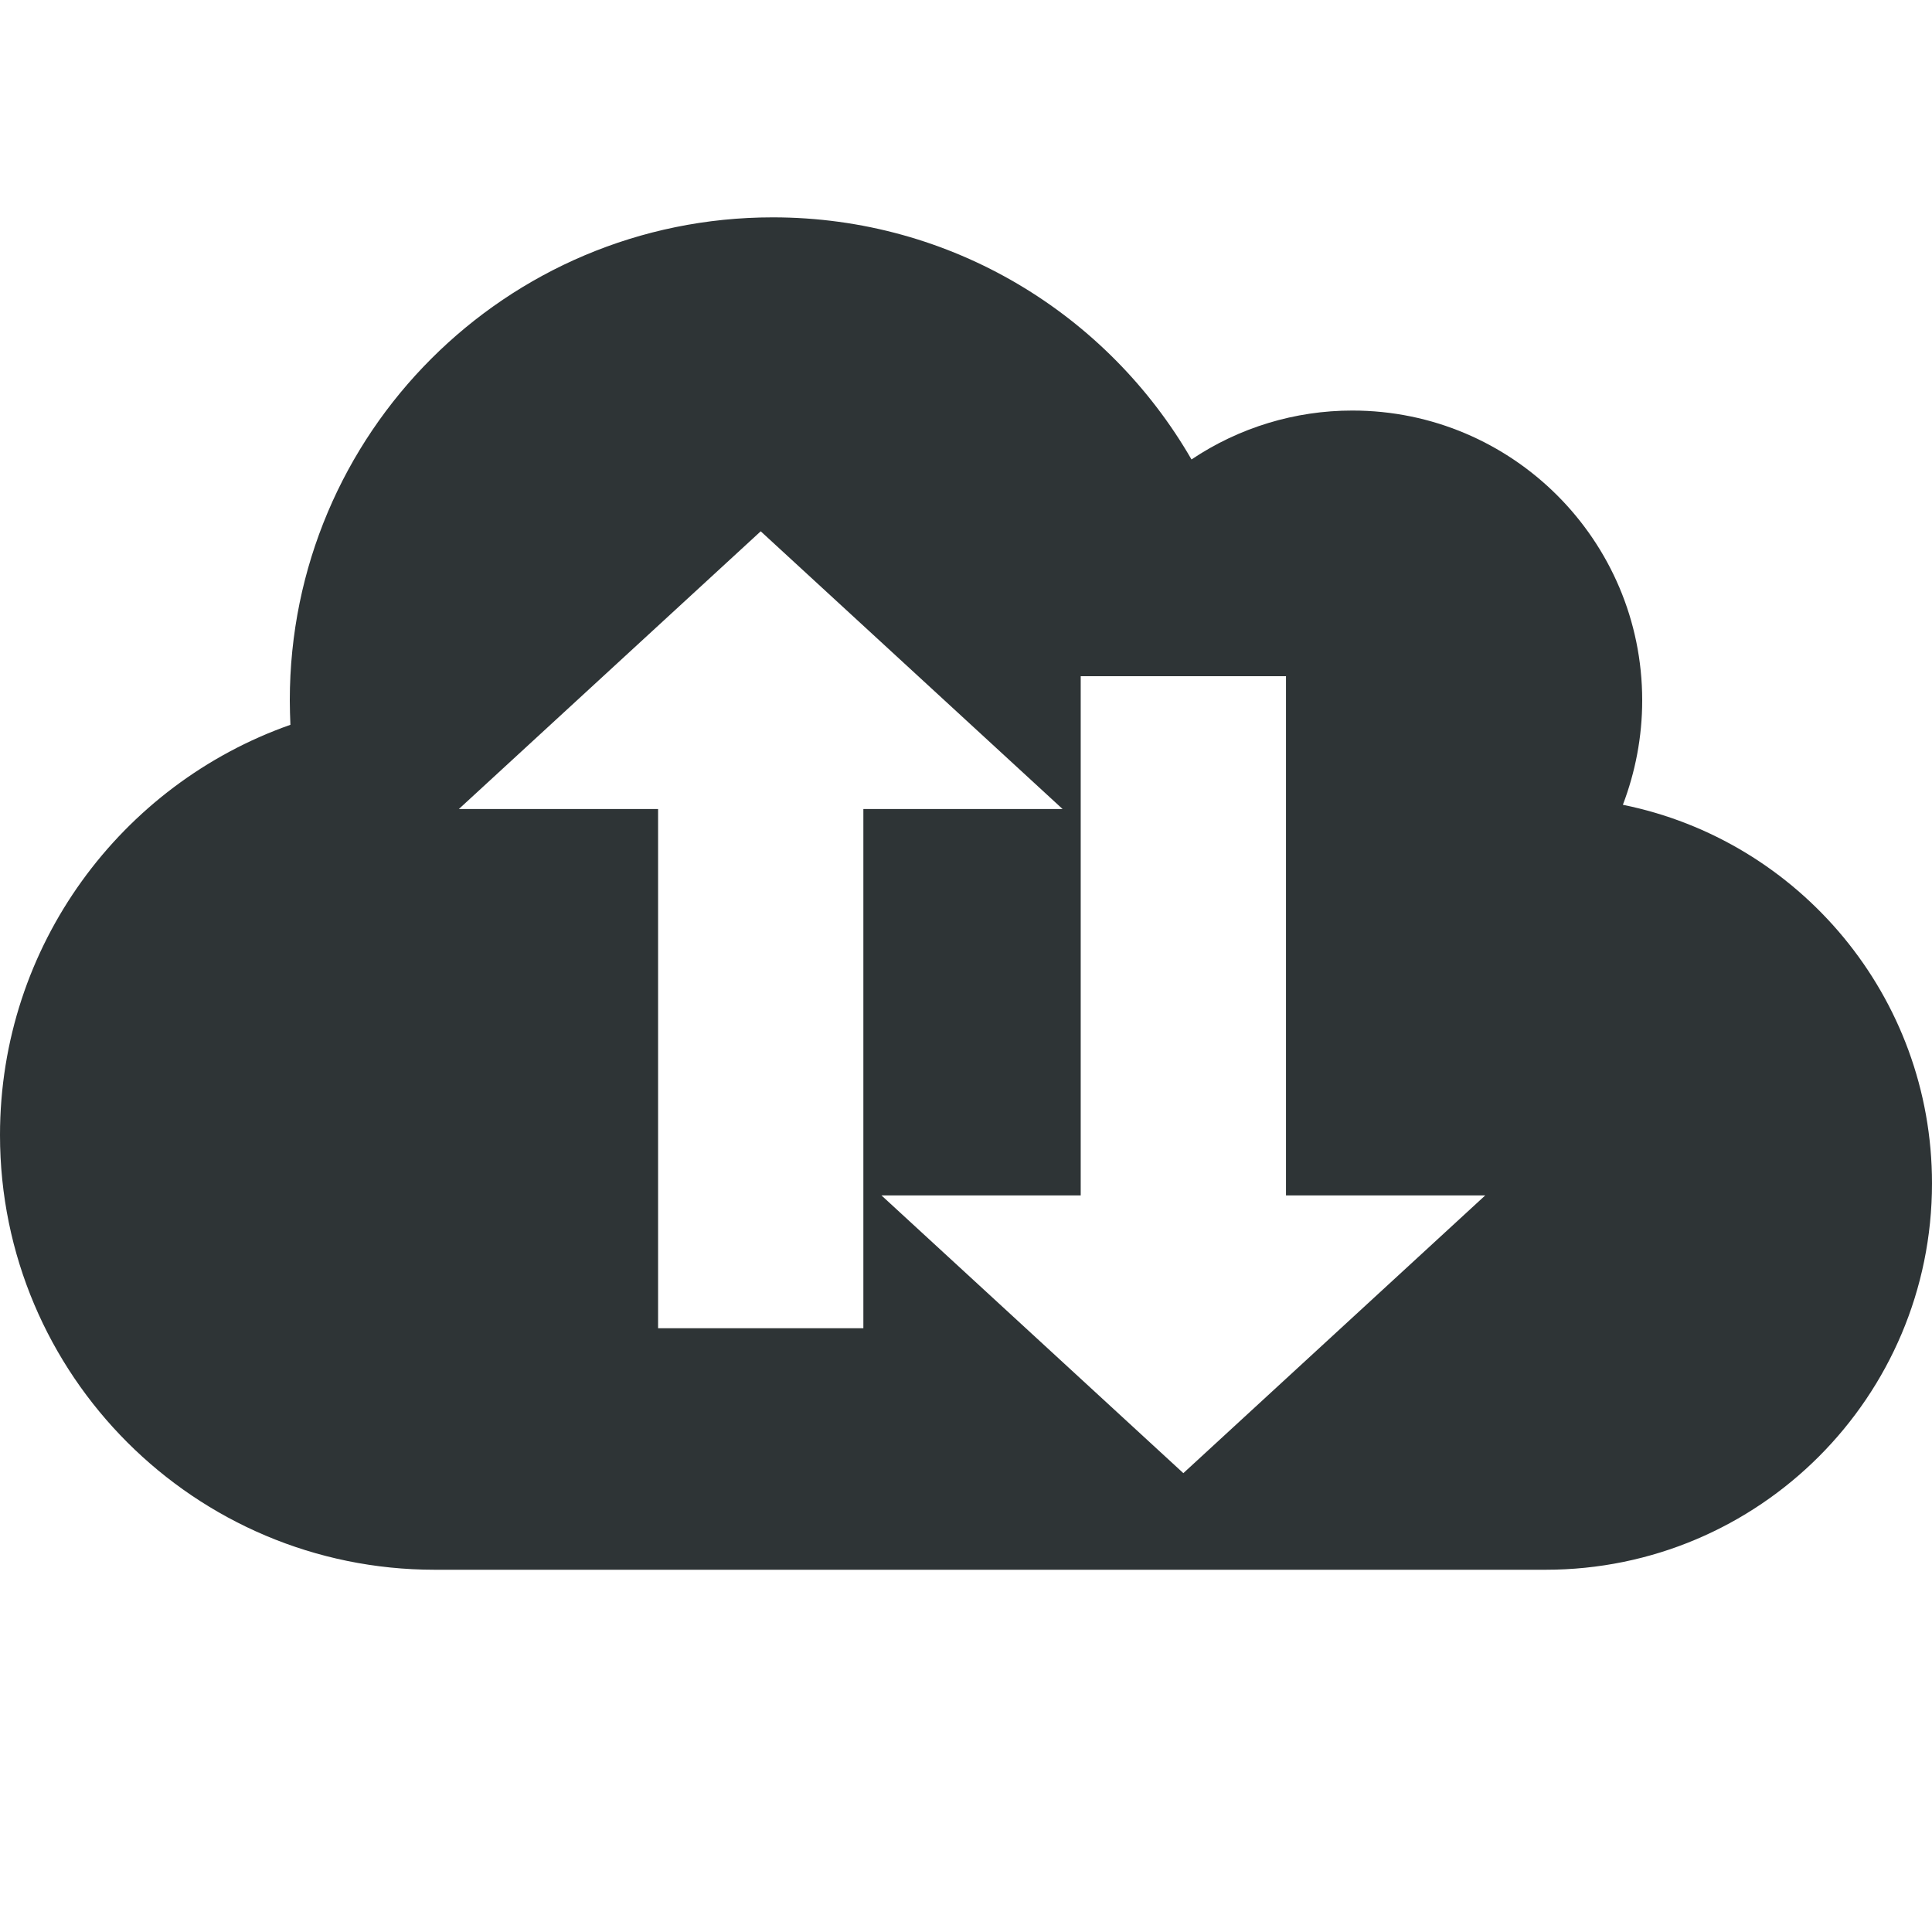
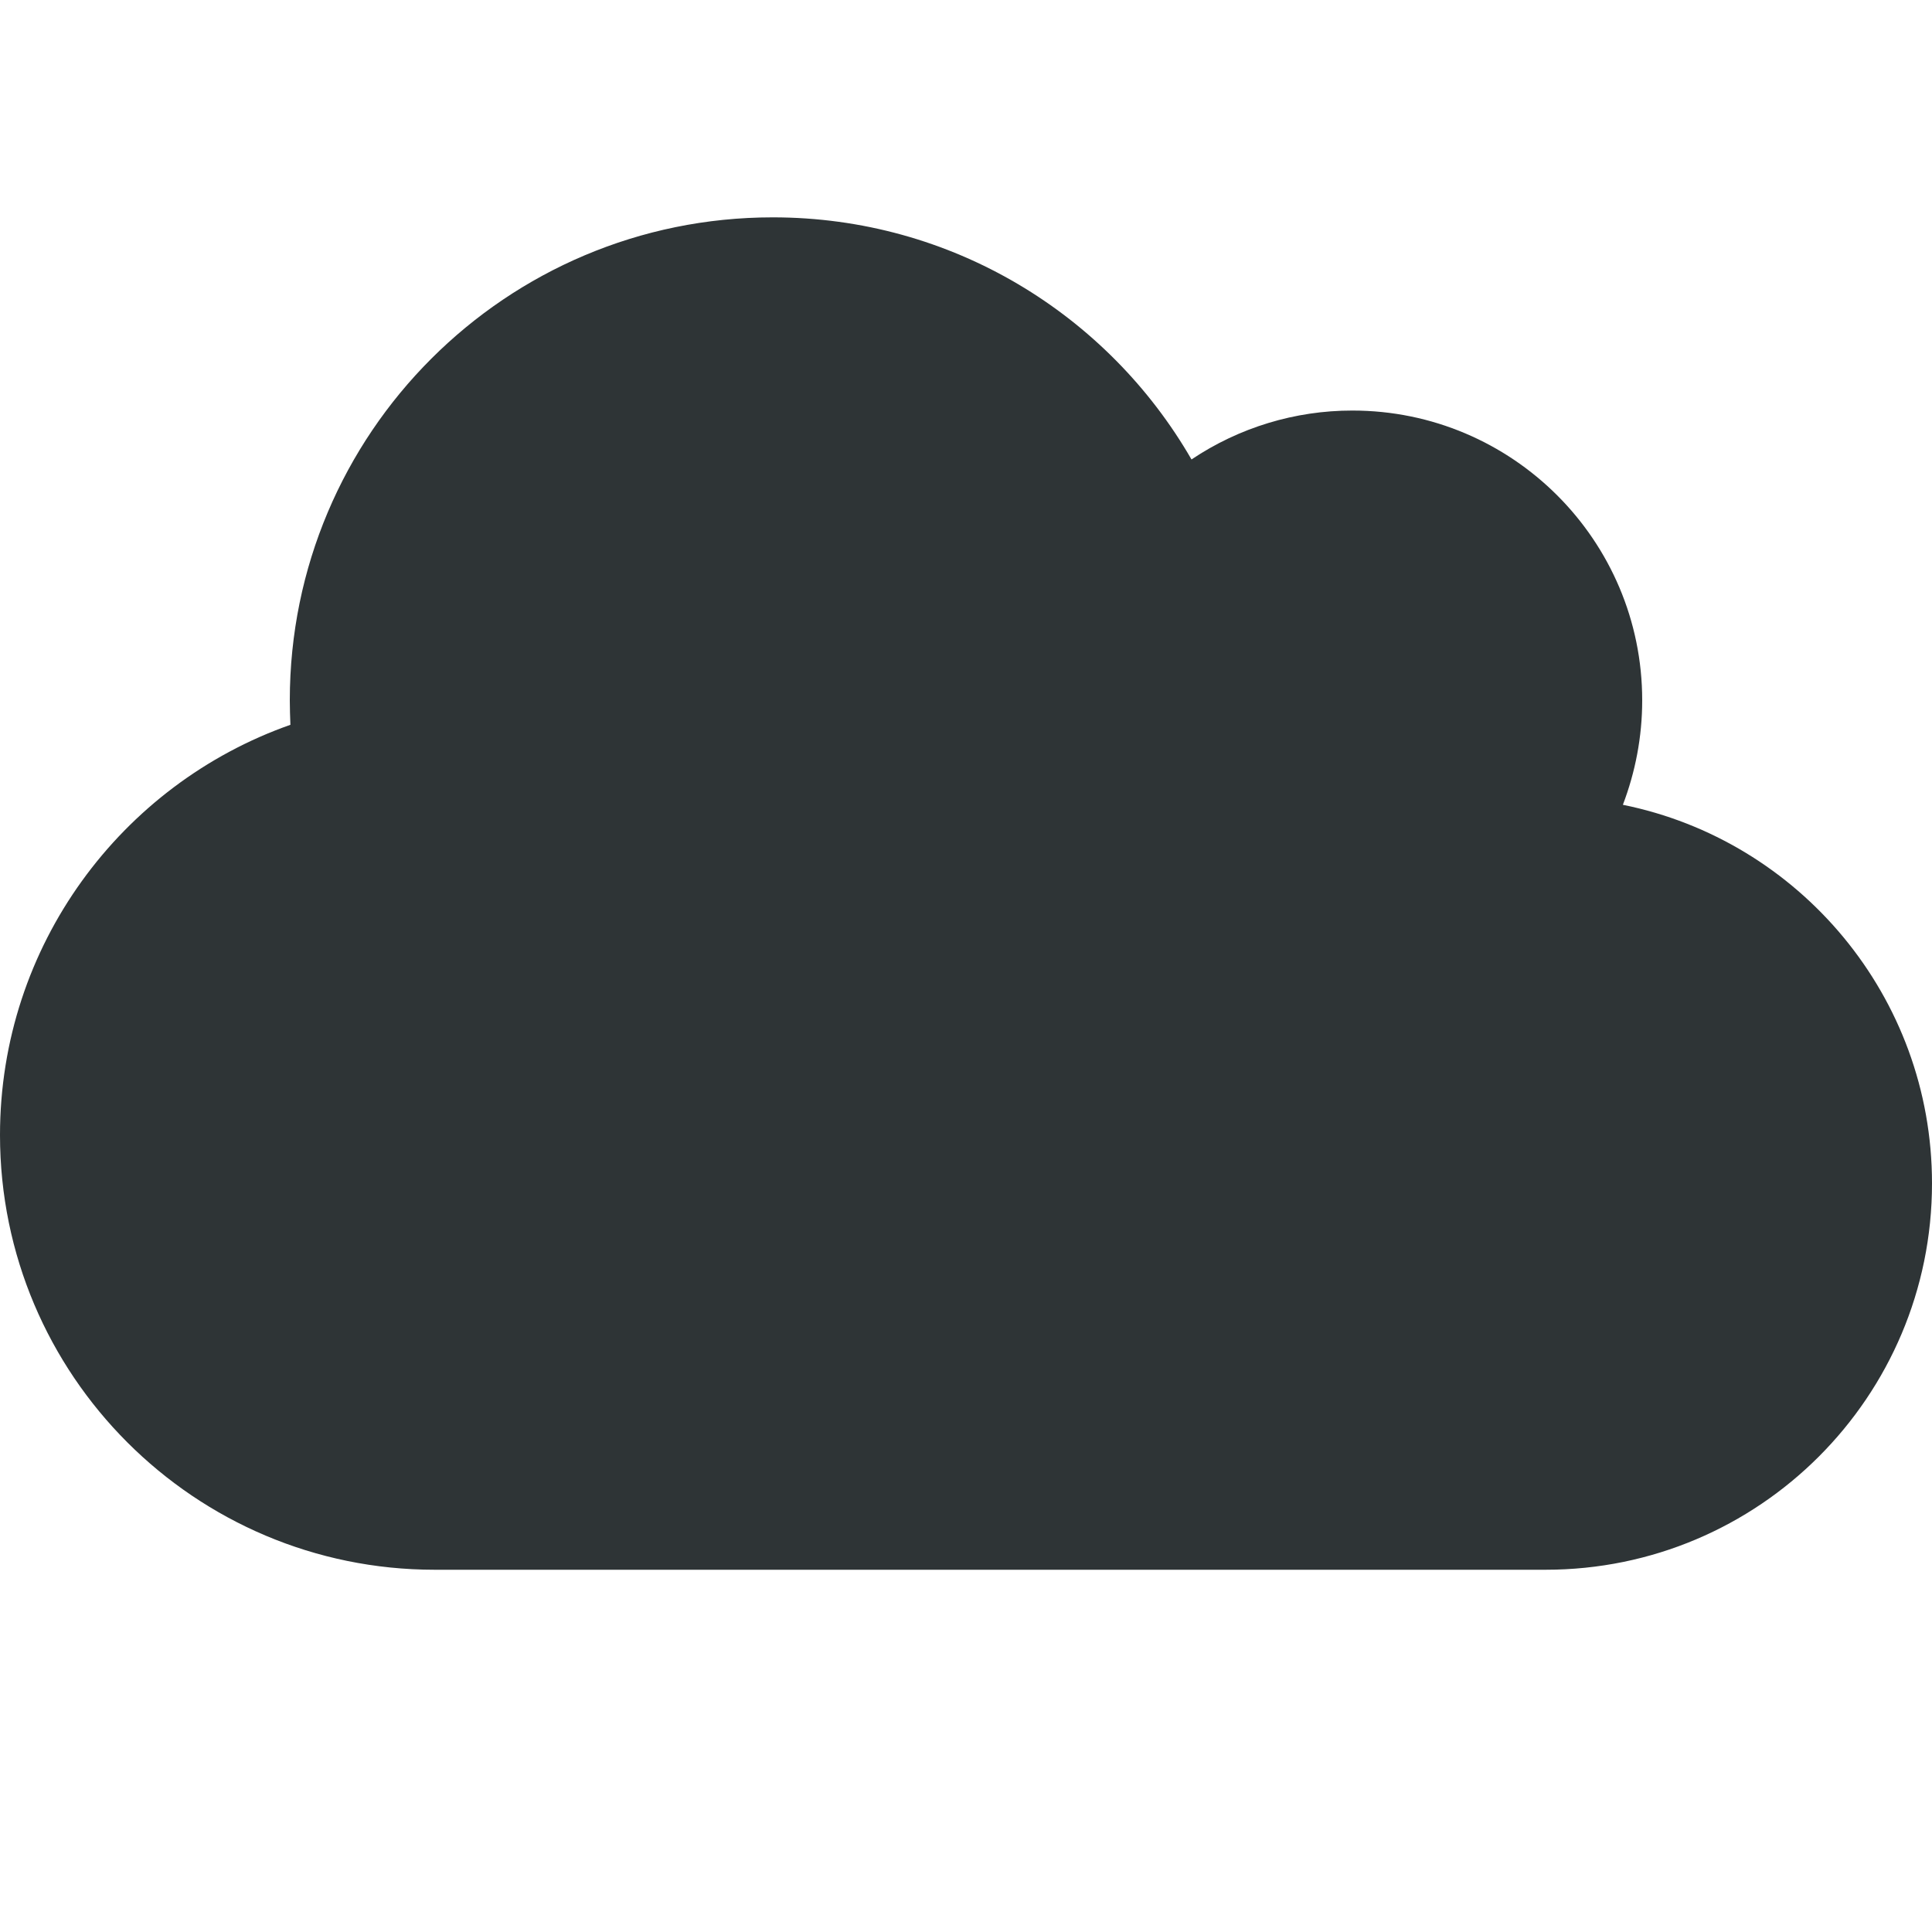
<svg xmlns="http://www.w3.org/2000/svg" width="16" height="16" viewBox="0 0 16 16">
-   <path transform="translate(0 -0.6) scale(0.03125)" fill="#2e3436" fill-rule="evenodd" d="M115.2 435.2C51.6 435.2 0 383.6 0 320c0-50.24 32.16-92.96 76.96-108.72-.08-2.16-.16-4.32-.16-6.48 0-70.72 57.28-128 128-128 47.44 0 88.8 25.76 110.96 64.16A76.4 76.4 0 0 1 358.4 128c42.4 0 76.8 34.4 76.8 76.8 0 9.76-1.84 19.04-5.12 27.68C476.8 241.92 512 283.28 512 332.8c0 56.56-45.84 102.4-102.4 102.4zM201.6 160.0L281.6 233.6L228.8 233.6L228.8 371.2L174.4 371.2L174.4 233.6L121.6 233.6ZM313.6 409.6L393.6 336.0L340.8 336.0L340.8 198.4L286.4 198.4L286.4 336.0L233.6 336.0Z" />
+   <path transform="translate(0 -0.6) scale(0.03125)" fill="#2e3436" d="M115.2 435.2C51.6 435.2 0 383.6 0 320c0-50.24 32.16-92.96 76.96-108.72-.08-2.16-.16-4.32-.16-6.48 0-70.72 57.28-128 128-128 47.44 0 88.8 25.76 110.96 64.16A76.4 76.4 0 0 1 358.4 128c42.4 0 76.8 34.4 76.8 76.8 0 9.76-1.84 19.04-5.12 27.68C476.8 241.92 512 283.28 512 332.8c0 56.56-45.84 102.4-102.4 102.4z" />
</svg>
